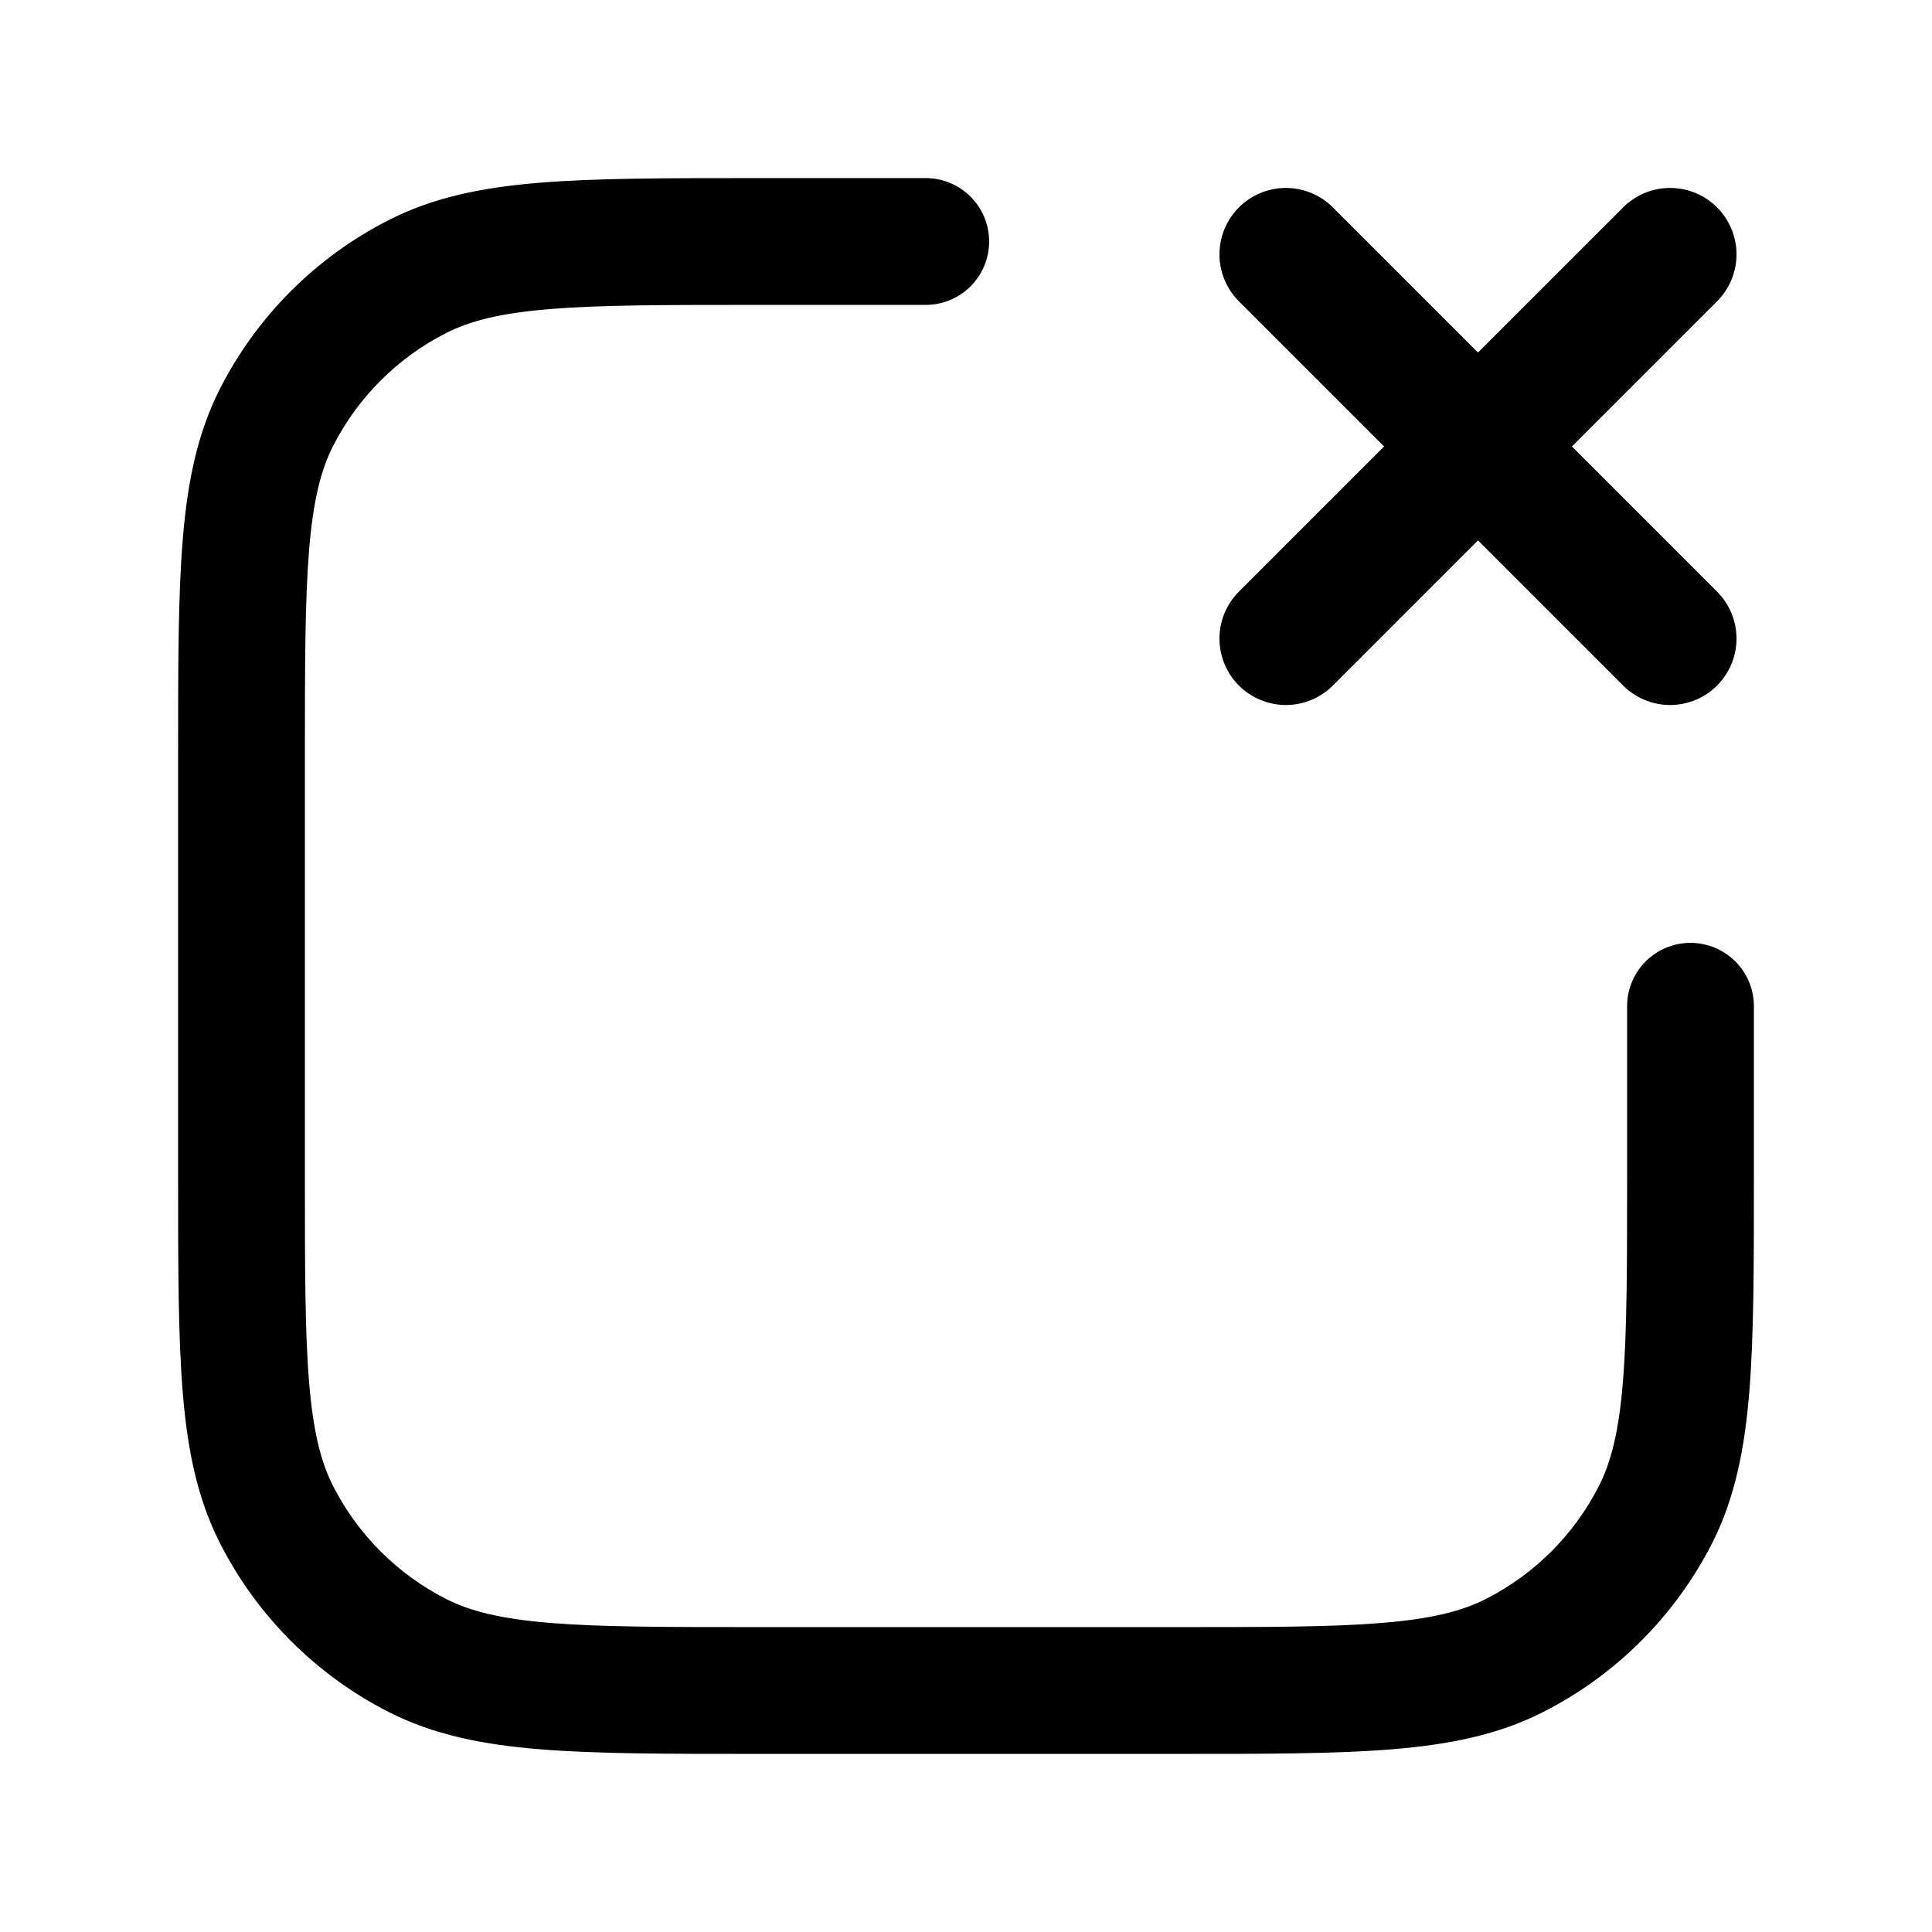
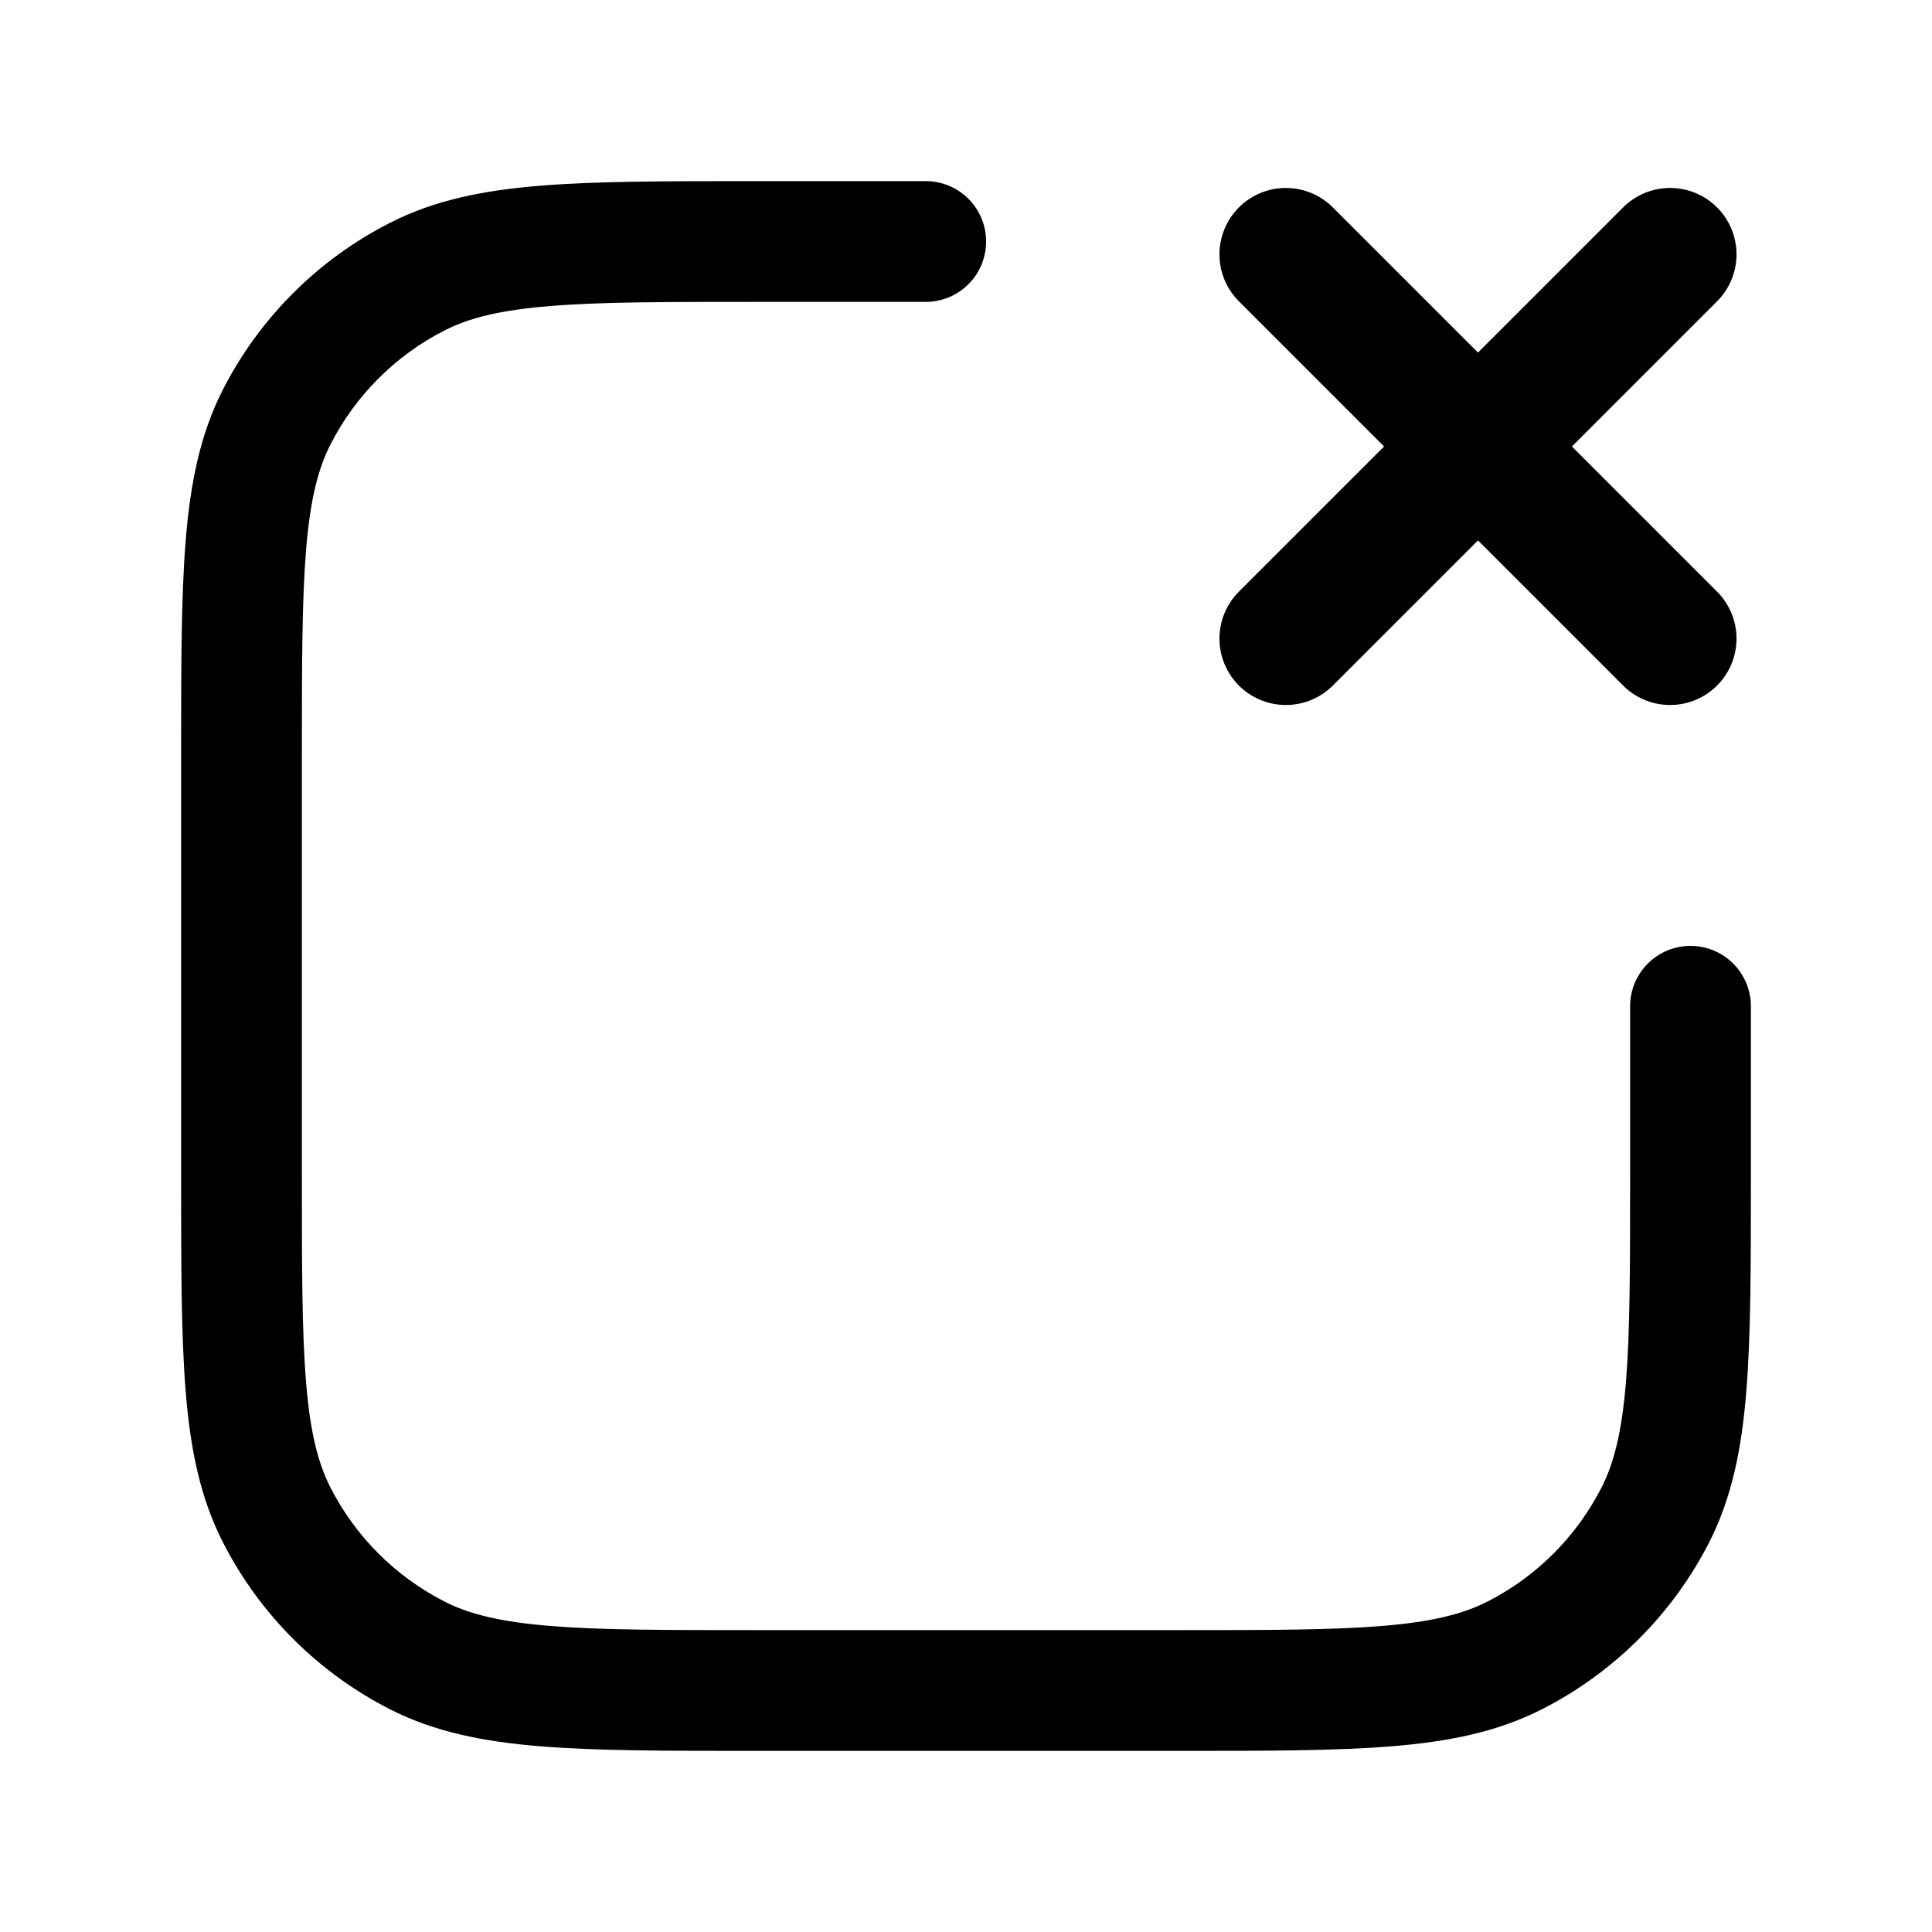
<svg xmlns="http://www.w3.org/2000/svg" width="32" height="32" viewBox="0 0 32 32">
  <g fill="none" fill-rule="evenodd" stroke="currentColor" transform="translate(2 2)">
-     <path fill="currentColor" stroke-width=".1" d="M13.333,1 C13.886,1 14.333,1.448 14.333,2 C14.333,2.552 13.886,3 13.333,3 L10.533,3 C9.024,3 7.951,3 7.112,3.069 C6.285,3.136 5.772,3.265 5.365,3.472 C4.55,3.887 3.887,4.55 3.472,5.365 C3.265,5.772 3.137,6.285 3.069,7.112 C3.001,7.952 3,9.024 3,10.533 L3,17.467 C3,18.977 3,20.049 3.069,20.888 C3.136,21.715 3.265,22.228 3.472,22.635 C3.887,23.45 4.55,24.113 5.365,24.528 C5.772,24.735 6.285,24.863 7.112,24.931 C7.952,24.999 9.024,25 10.533,25 L17.467,25 C18.977,25 20.049,25 20.888,24.931 C21.715,24.864 22.228,24.735 22.635,24.528 C23.45,24.113 24.113,23.45 24.528,22.635 C24.735,22.228 24.863,21.715 24.931,20.888 C24.999,20.048 25,18.976 25,17.467 L25,14.667 C25,14.114 25.448,13.667 26,13.667 C26.552,13.667 27,14.114 27,14.667 L27,17.511 C27,18.967 27,20.121 26.924,21.051 C26.847,22.003 26.684,22.807 26.311,23.543 C25.703,24.734 24.734,25.702 23.543,26.309 C22.807,26.684 22.003,26.847 21.051,26.924 C20.121,27 18.967,27 17.511,27 L10.489,27 C9.033,27 7.879,27 6.949,26.924 C5.997,26.847 5.193,26.684 4.459,26.311 C3.267,25.703 2.298,24.734 1.691,23.543 C1.316,22.807 1.153,22.003 1.076,21.051 C1,20.121 1,18.967 1,17.511 L1,10.489 C1,9.033 1,7.879 1.076,6.949 C1.153,5.997 1.316,5.193 1.689,4.459 C2.297,3.267 3.266,2.298 4.459,1.691 C5.192,1.316 5.997,1.153 6.949,1.076 C7.879,1 9.033,1 10.489,1 L13.333,1 Z" />
+     <path fill="currentColor" stroke-width="0" d="M13.333,1 C13.886,1 14.333,1.448 14.333,2 C14.333,2.552 13.886,3 13.333,3 L10.533,3 C9.024,3 7.951,3 7.112,3.069 C6.285,3.136 5.772,3.265 5.365,3.472 C4.55,3.887 3.887,4.55 3.472,5.365 C3.265,5.772 3.137,6.285 3.069,7.112 C3.001,7.952 3,9.024 3,10.533 L3,17.467 C3,18.977 3,20.049 3.069,20.888 C3.136,21.715 3.265,22.228 3.472,22.635 C3.887,23.45 4.55,24.113 5.365,24.528 C5.772,24.735 6.285,24.863 7.112,24.931 C7.952,24.999 9.024,25 10.533,25 L17.467,25 C18.977,25 20.049,25 20.888,24.931 C21.715,24.864 22.228,24.735 22.635,24.528 C23.45,24.113 24.113,23.45 24.528,22.635 C24.735,22.228 24.863,21.715 24.931,20.888 C24.999,20.048 25,18.976 25,17.467 L25,14.667 C25,14.114 25.448,13.667 26,13.667 C26.552,13.667 27,14.114 27,14.667 L27,17.511 C27,18.967 27,20.121 26.924,21.051 C26.847,22.003 26.684,22.807 26.311,23.543 C25.703,24.734 24.734,25.702 23.543,26.309 C22.807,26.684 22.003,26.847 21.051,26.924 C20.121,27 18.967,27 17.511,27 L10.489,27 C9.033,27 7.879,27 6.949,26.924 C5.997,26.847 5.193,26.684 4.459,26.311 C3.267,25.703 2.298,24.734 1.691,23.543 C1.316,22.807 1.153,22.003 1.076,21.051 C1,20.121 1,18.967 1,17.511 L1,10.489 C1,9.033 1,7.879 1.076,6.949 C1.153,5.997 1.316,5.193 1.689,4.459 C2.297,3.267 3.266,2.298 4.459,1.691 C5.192,1.316 5.997,1.153 6.949,1.076 C7.879,1 9.033,1 10.489,1 L13.333,1 Z" />
    <path stroke-linecap="round" stroke-linejoin="round" stroke-width="2.2" d="M17.98,5.395 L26.98,5.395 M22.48,0.895 L22.48,9.895" transform="rotate(45 22.48 5.395)" />
  </g>
</svg>
